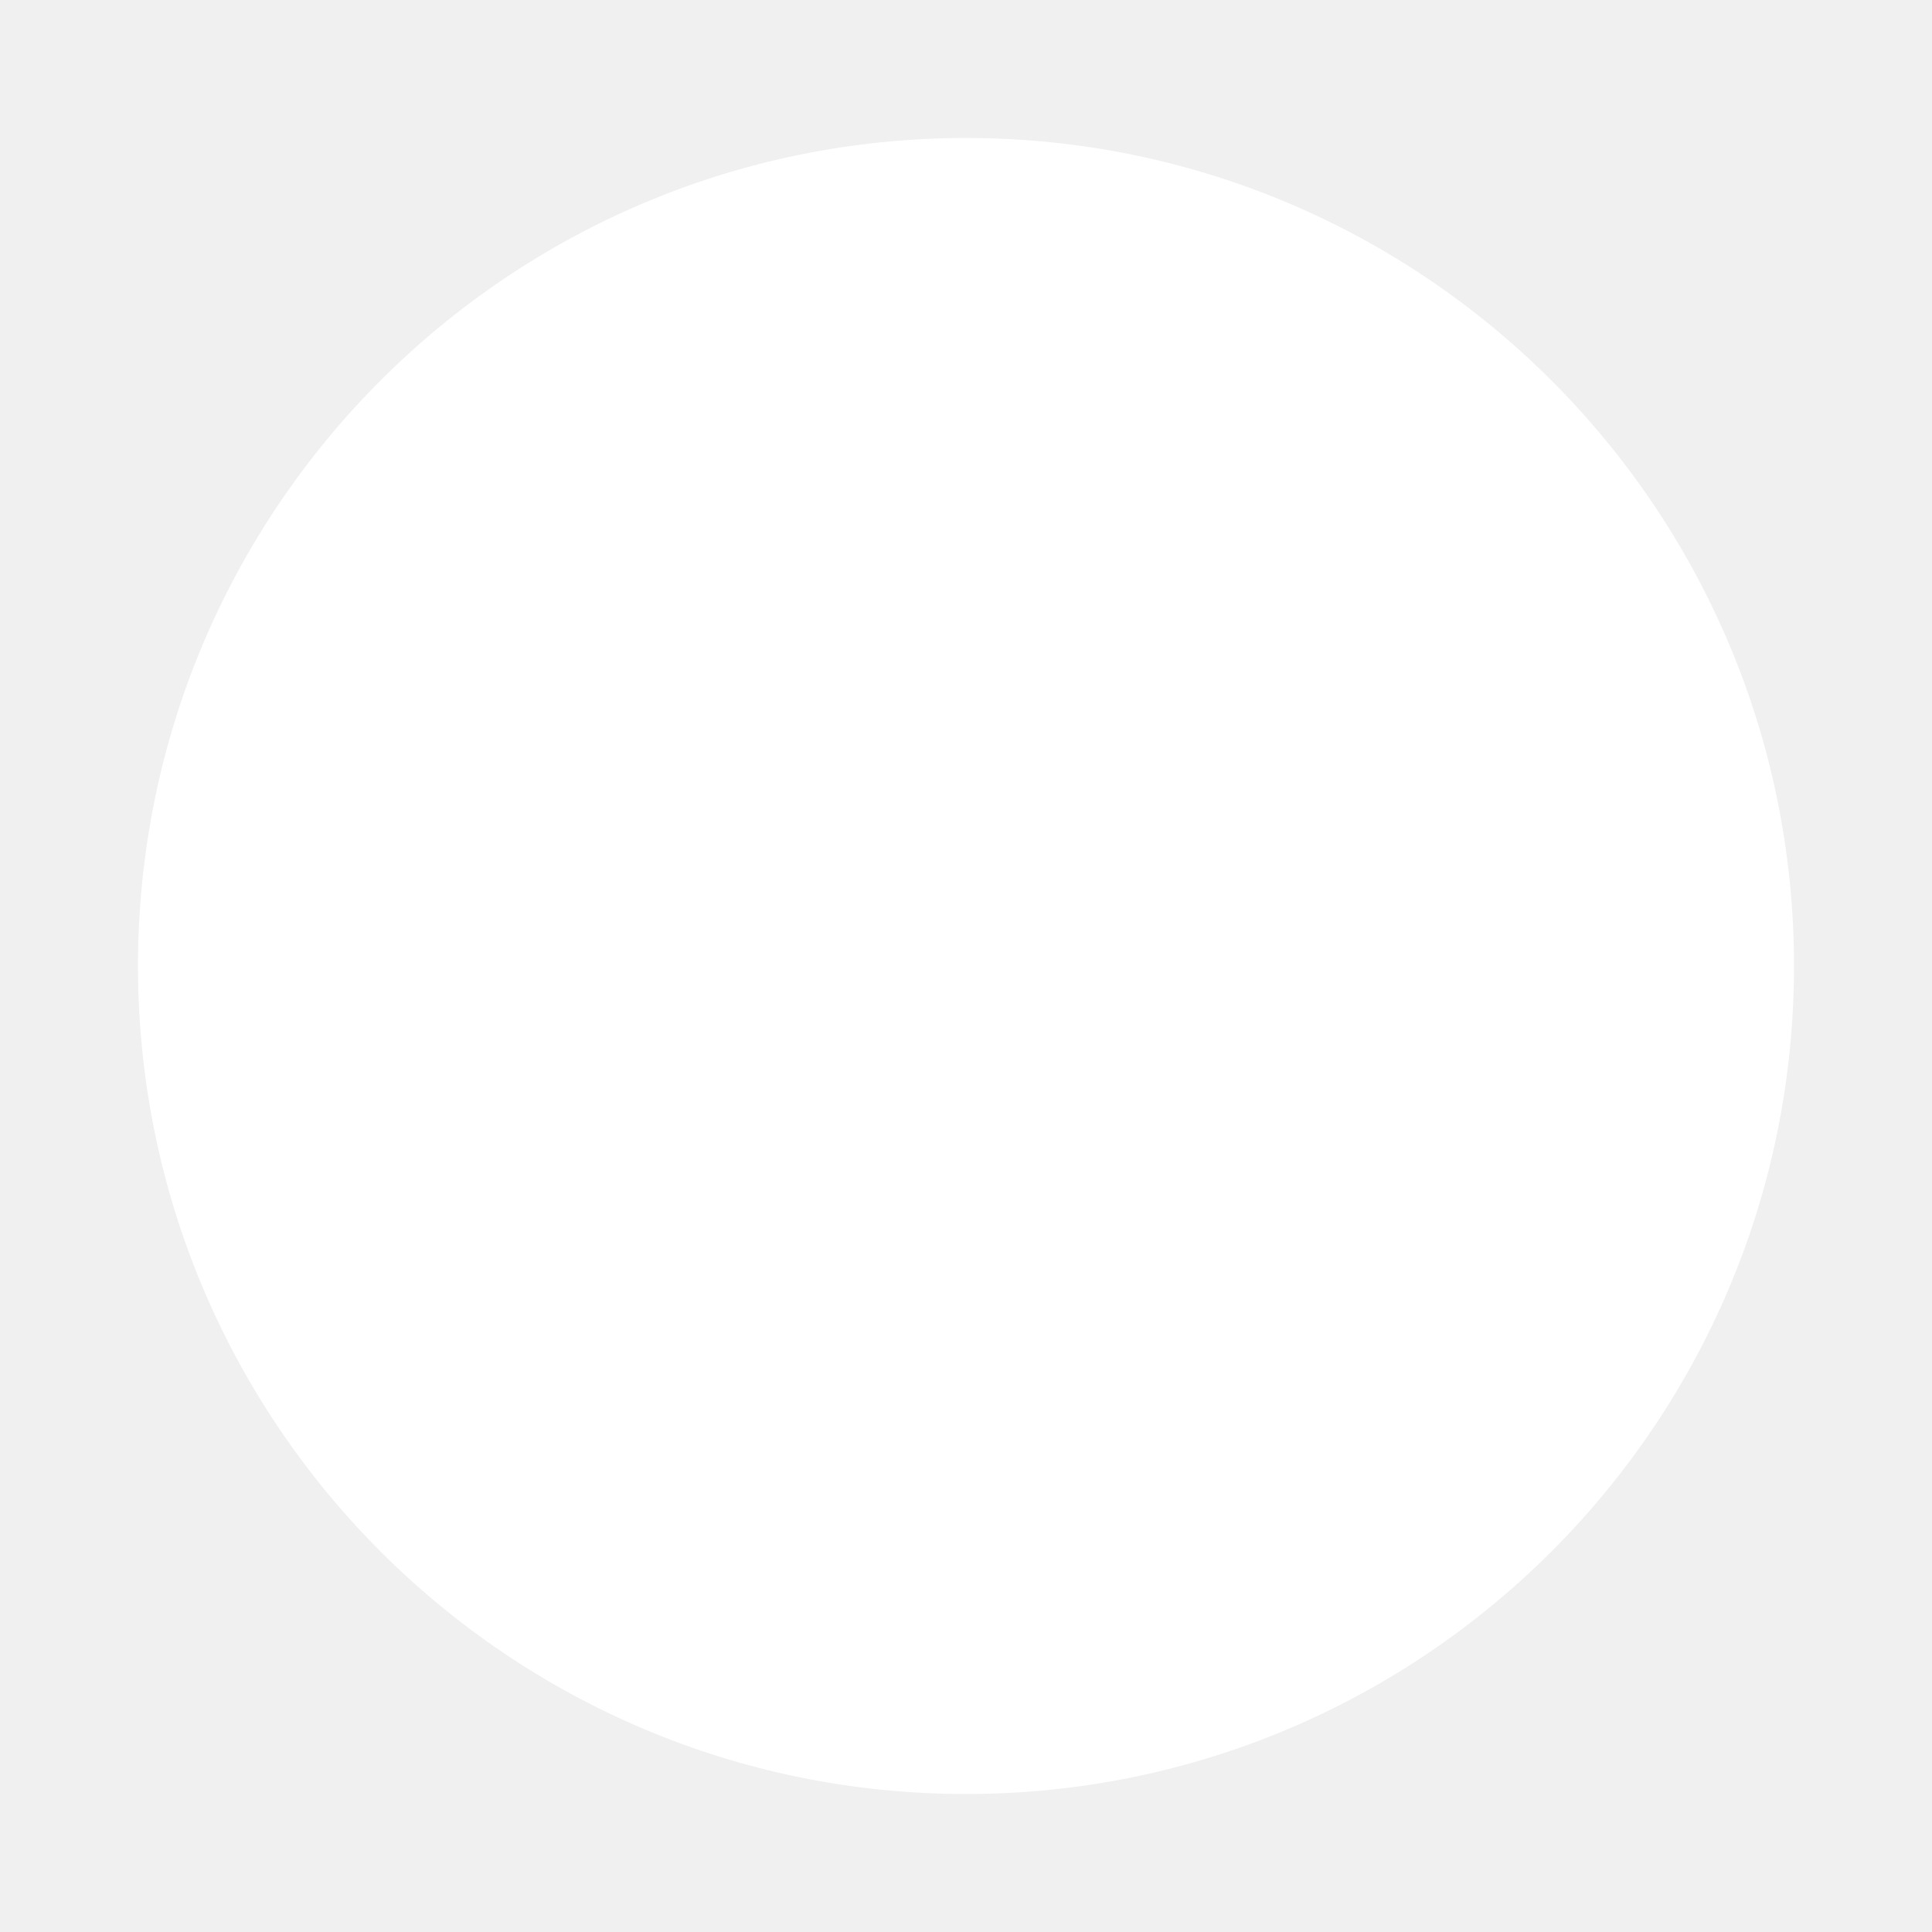
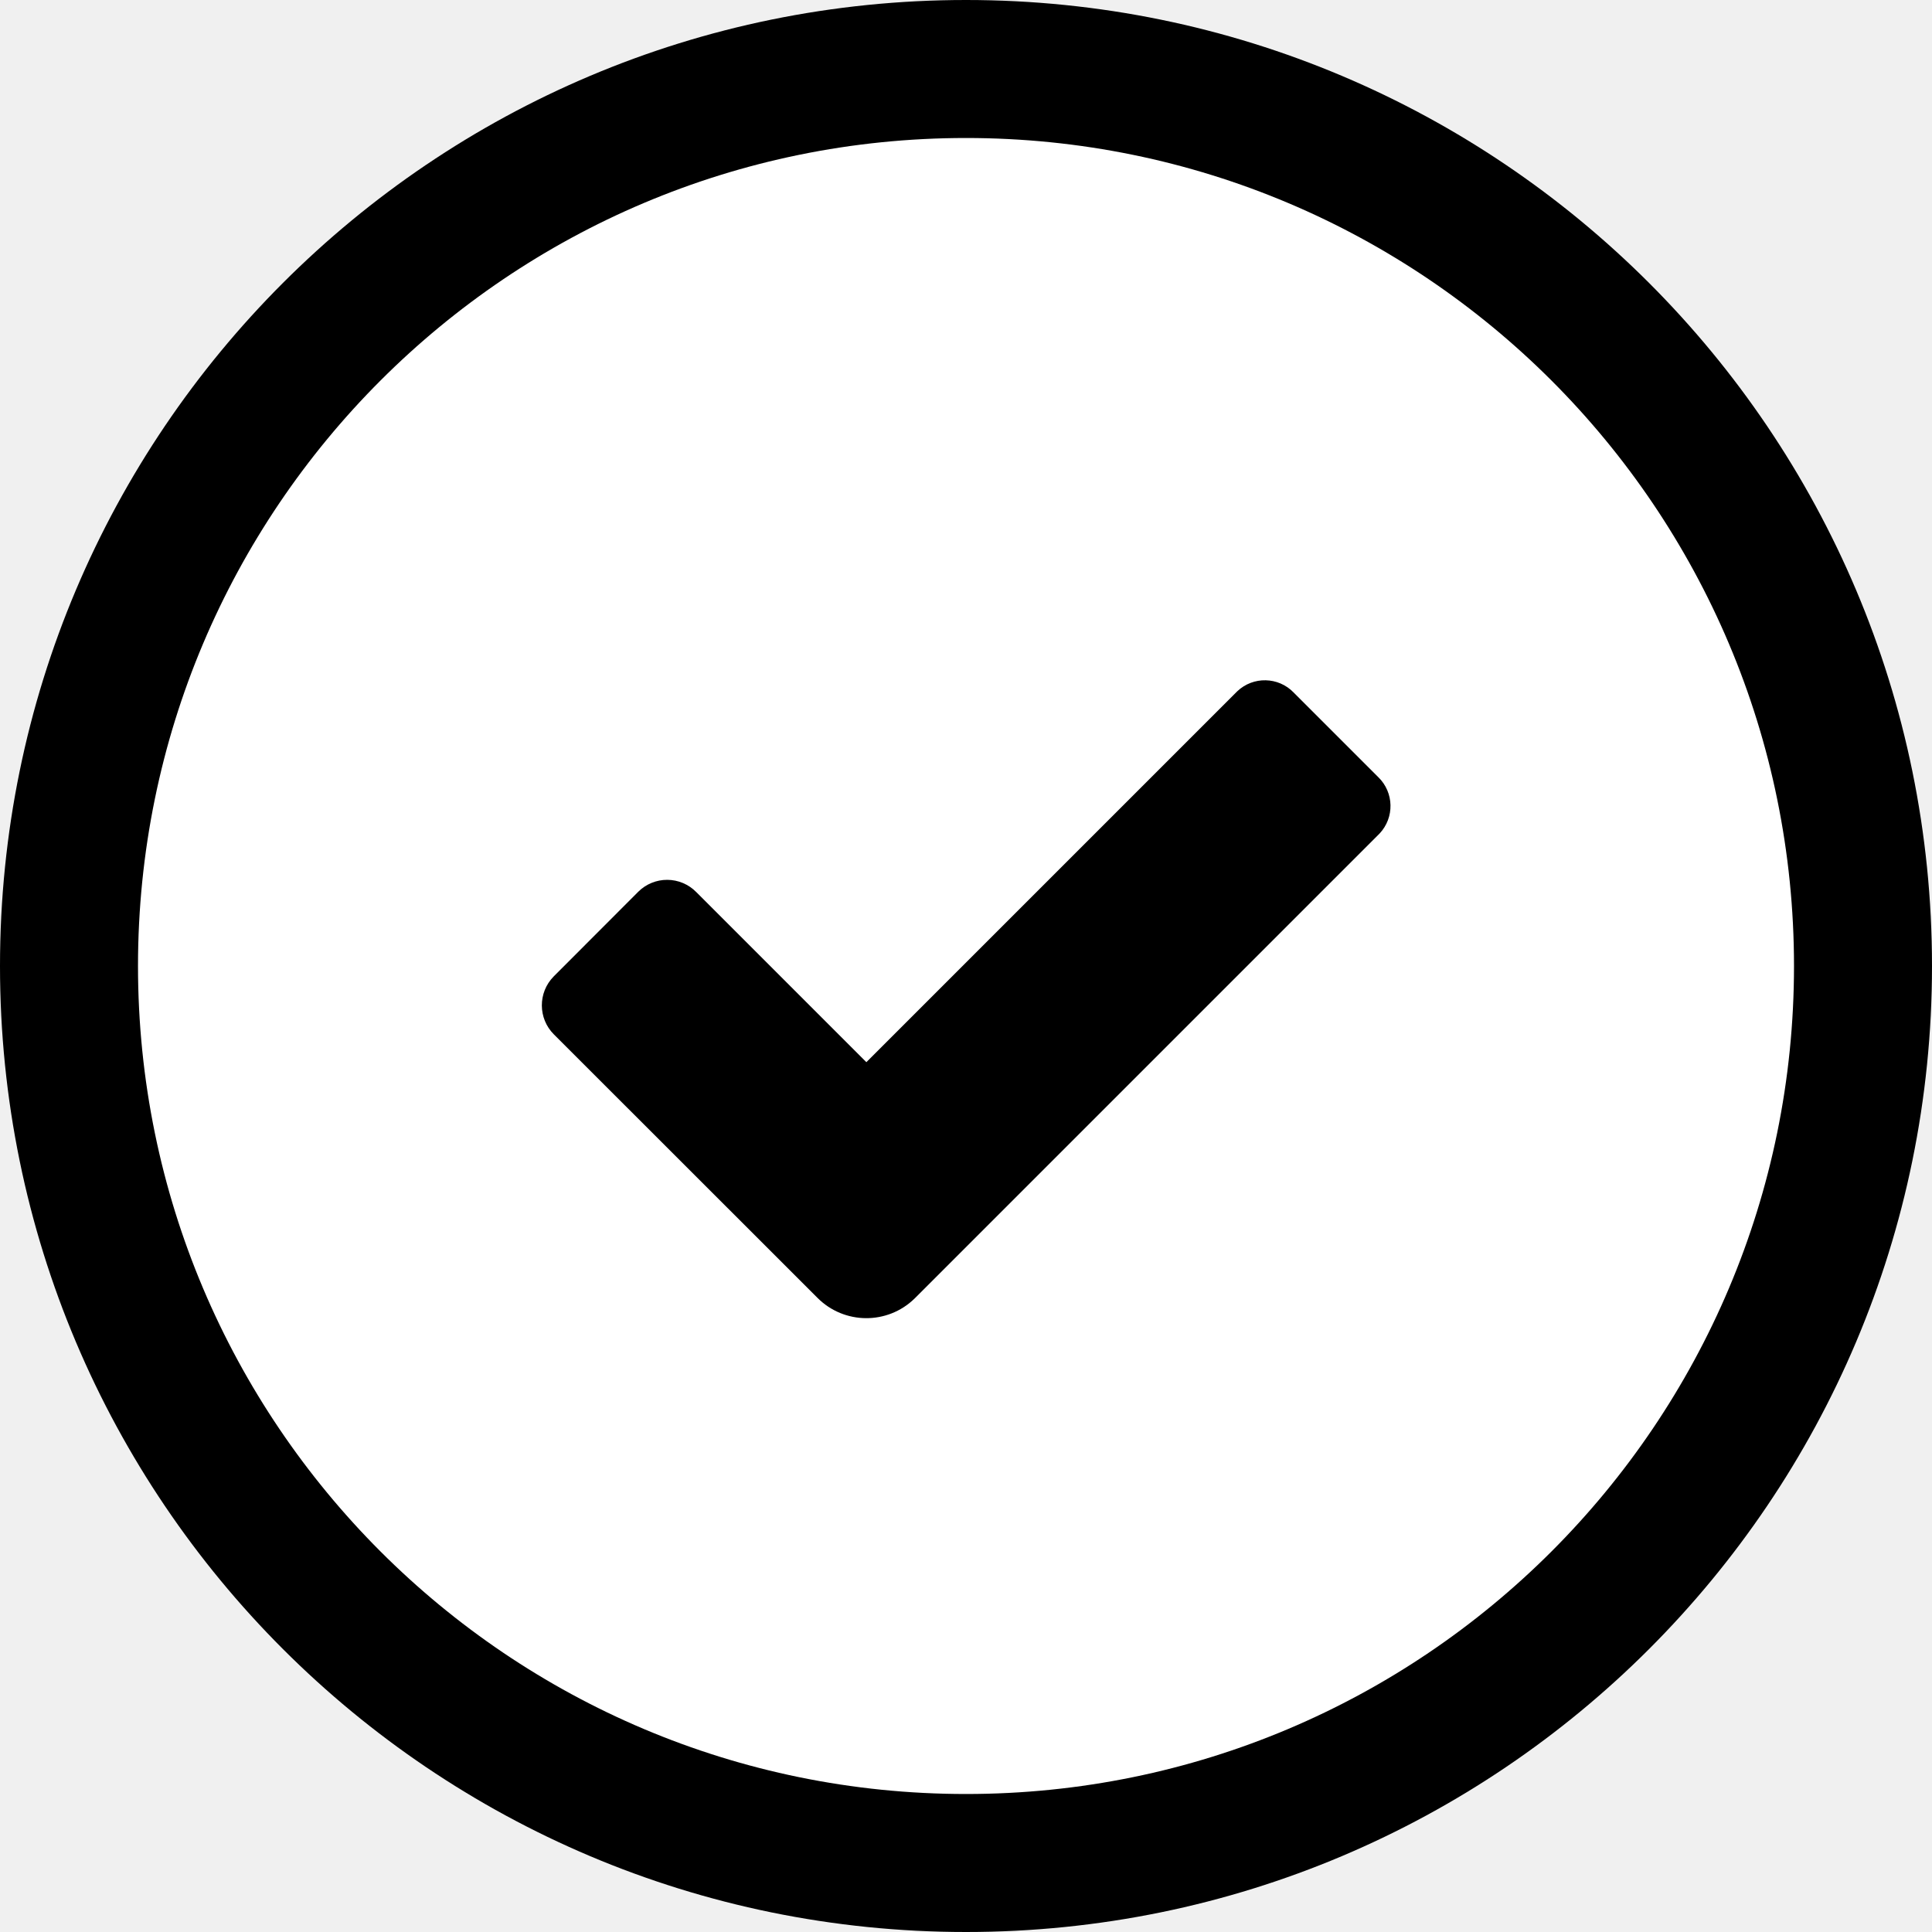
<svg xmlns="http://www.w3.org/2000/svg" width="14" height="14" viewBox="0 0 14 14">
-   <g fill="none" fill-rule="evenodd">
+   <g fill-rule="evenodd">
    <path d="M0 7a7 7 0 1 1 14 0A7 7 0 0 1 0 7z" />
    <path d="M13 7A6 6 0 1 0 1 7a6 6 0 0 0 12 0z" fill="#FFF" />
    <path d="M6.278 7.697L5.045 6.464a.296.296 0 0 0-.42-.002l-.613.614a.298.298 0 0 0 .002.42l1.91 1.909a.5.5 0 0 0 .703.005l.265-.265L9.997 6.04a.291.291 0 0 0-.009-.408l-.614-.614a.29.29 0 0 0-.408-.009L6.278 7.697z" />
  </g>
</svg>
